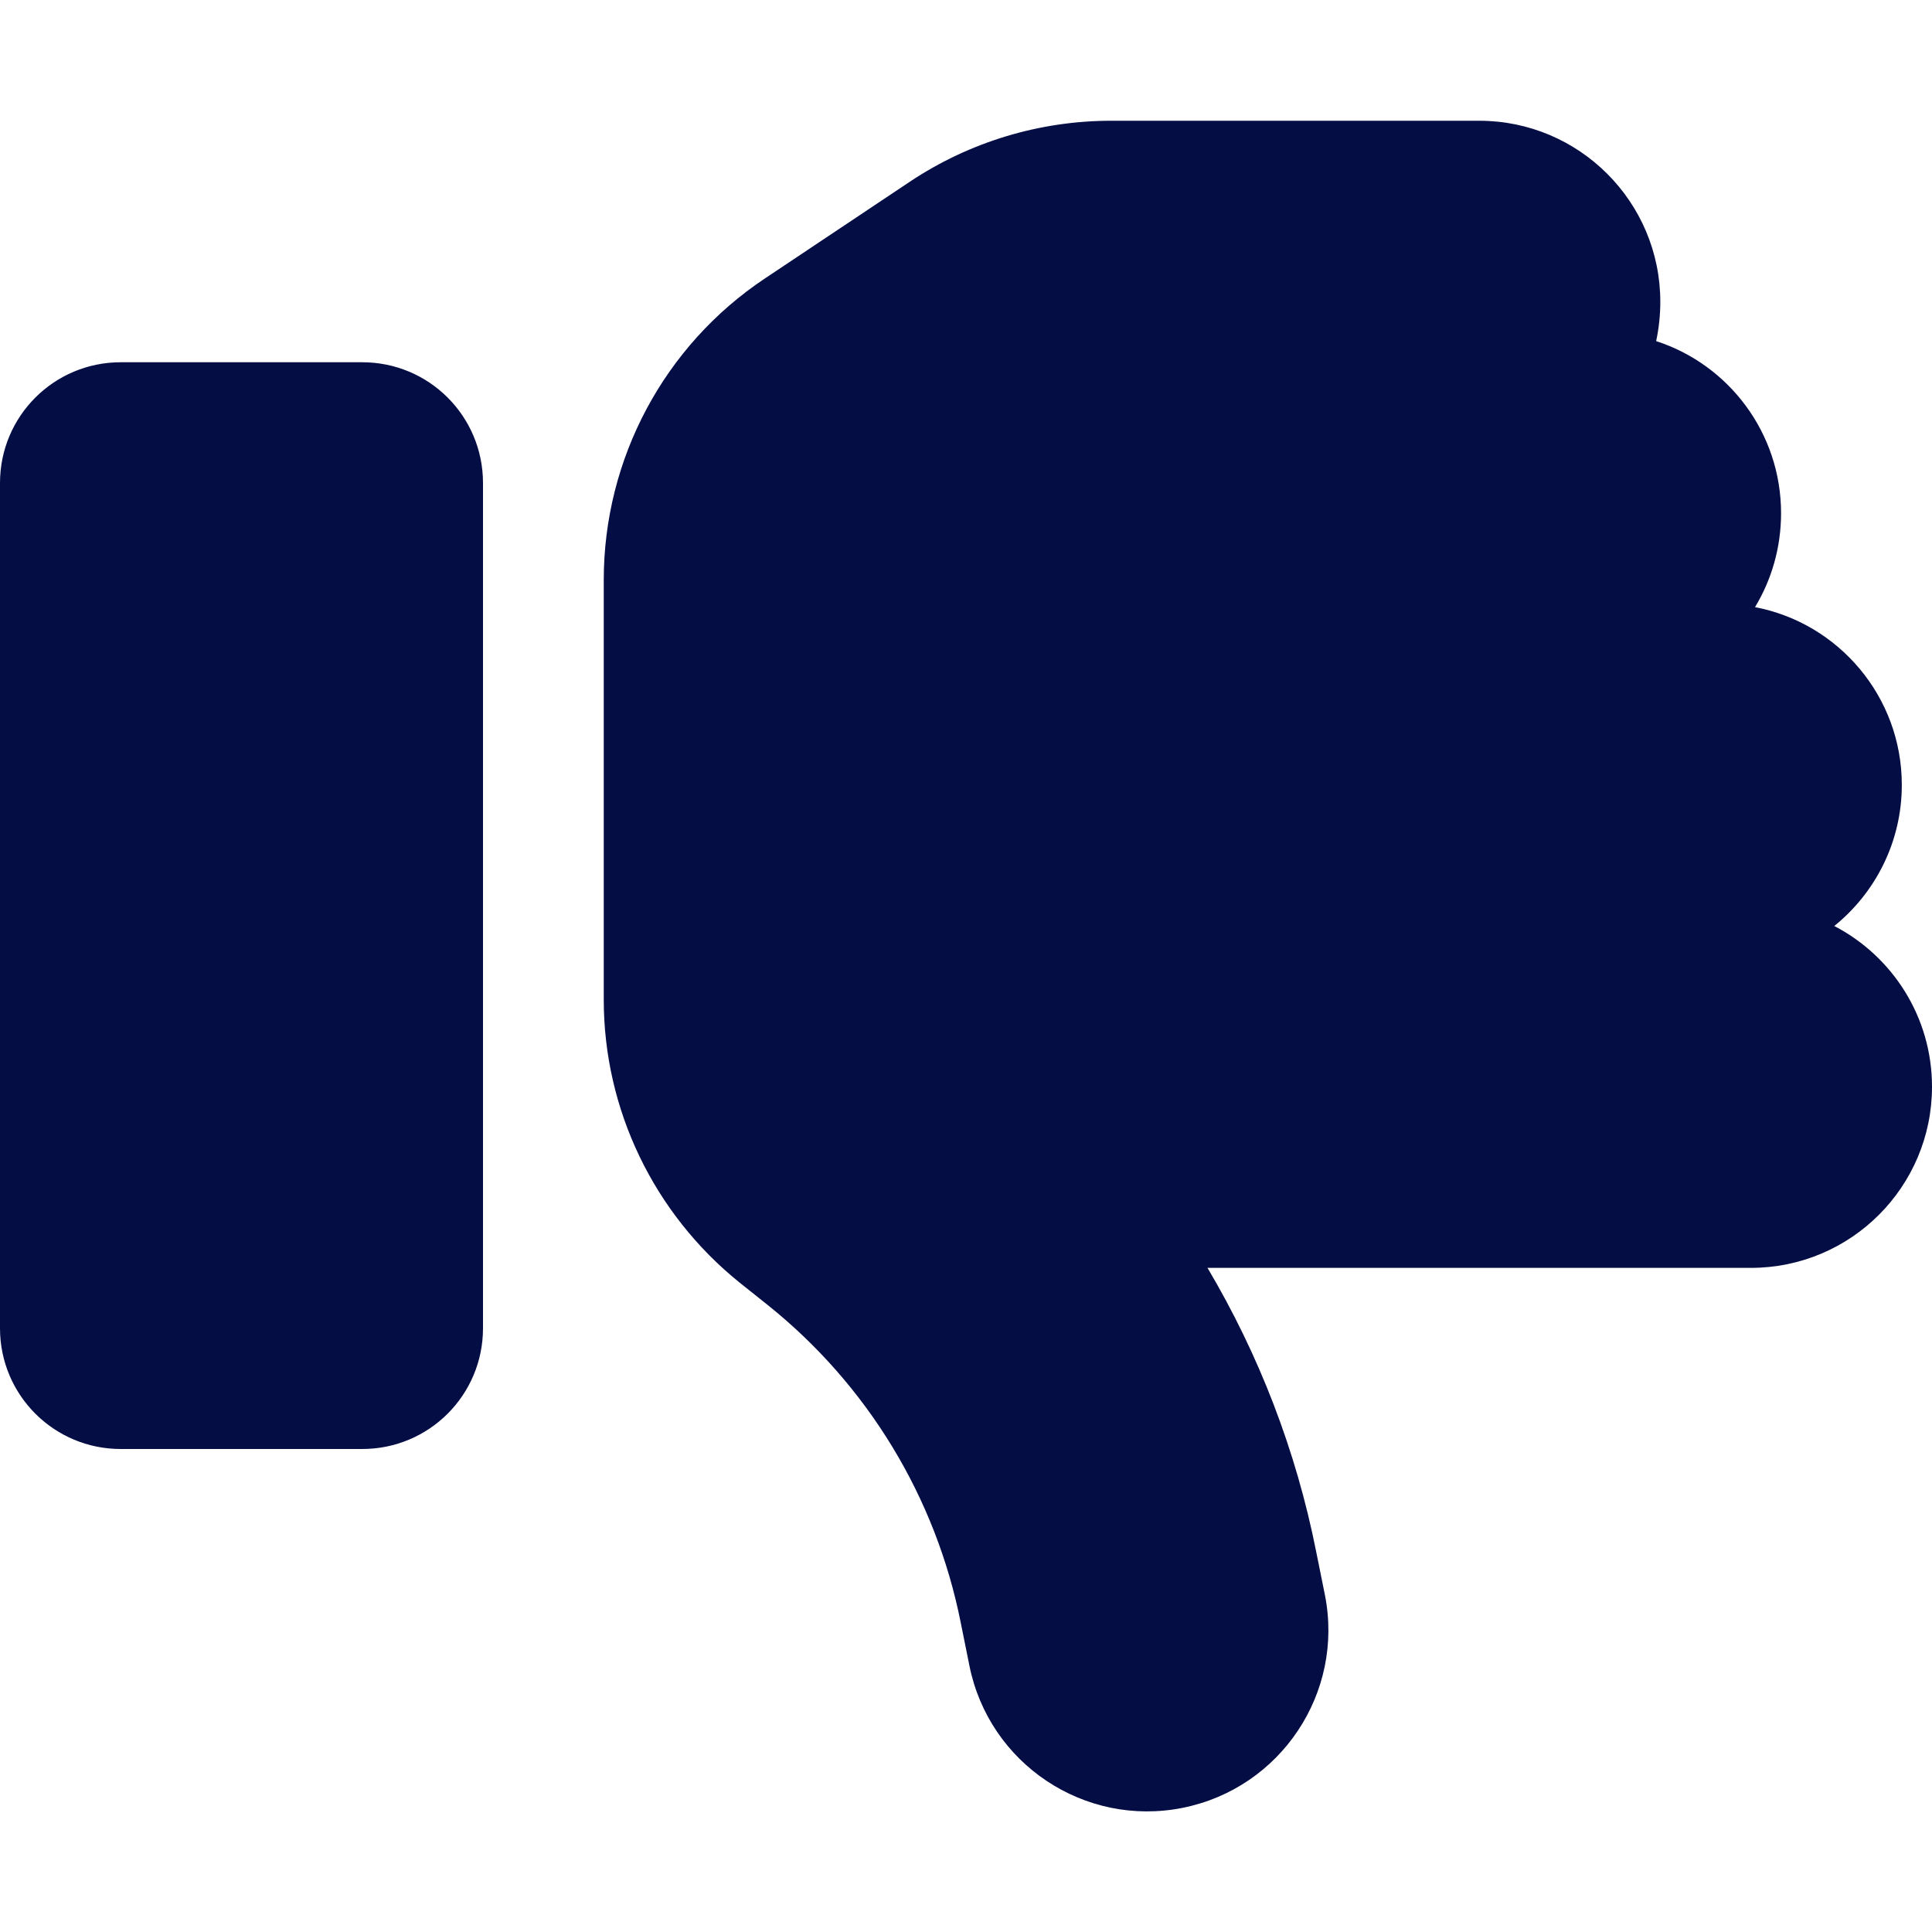
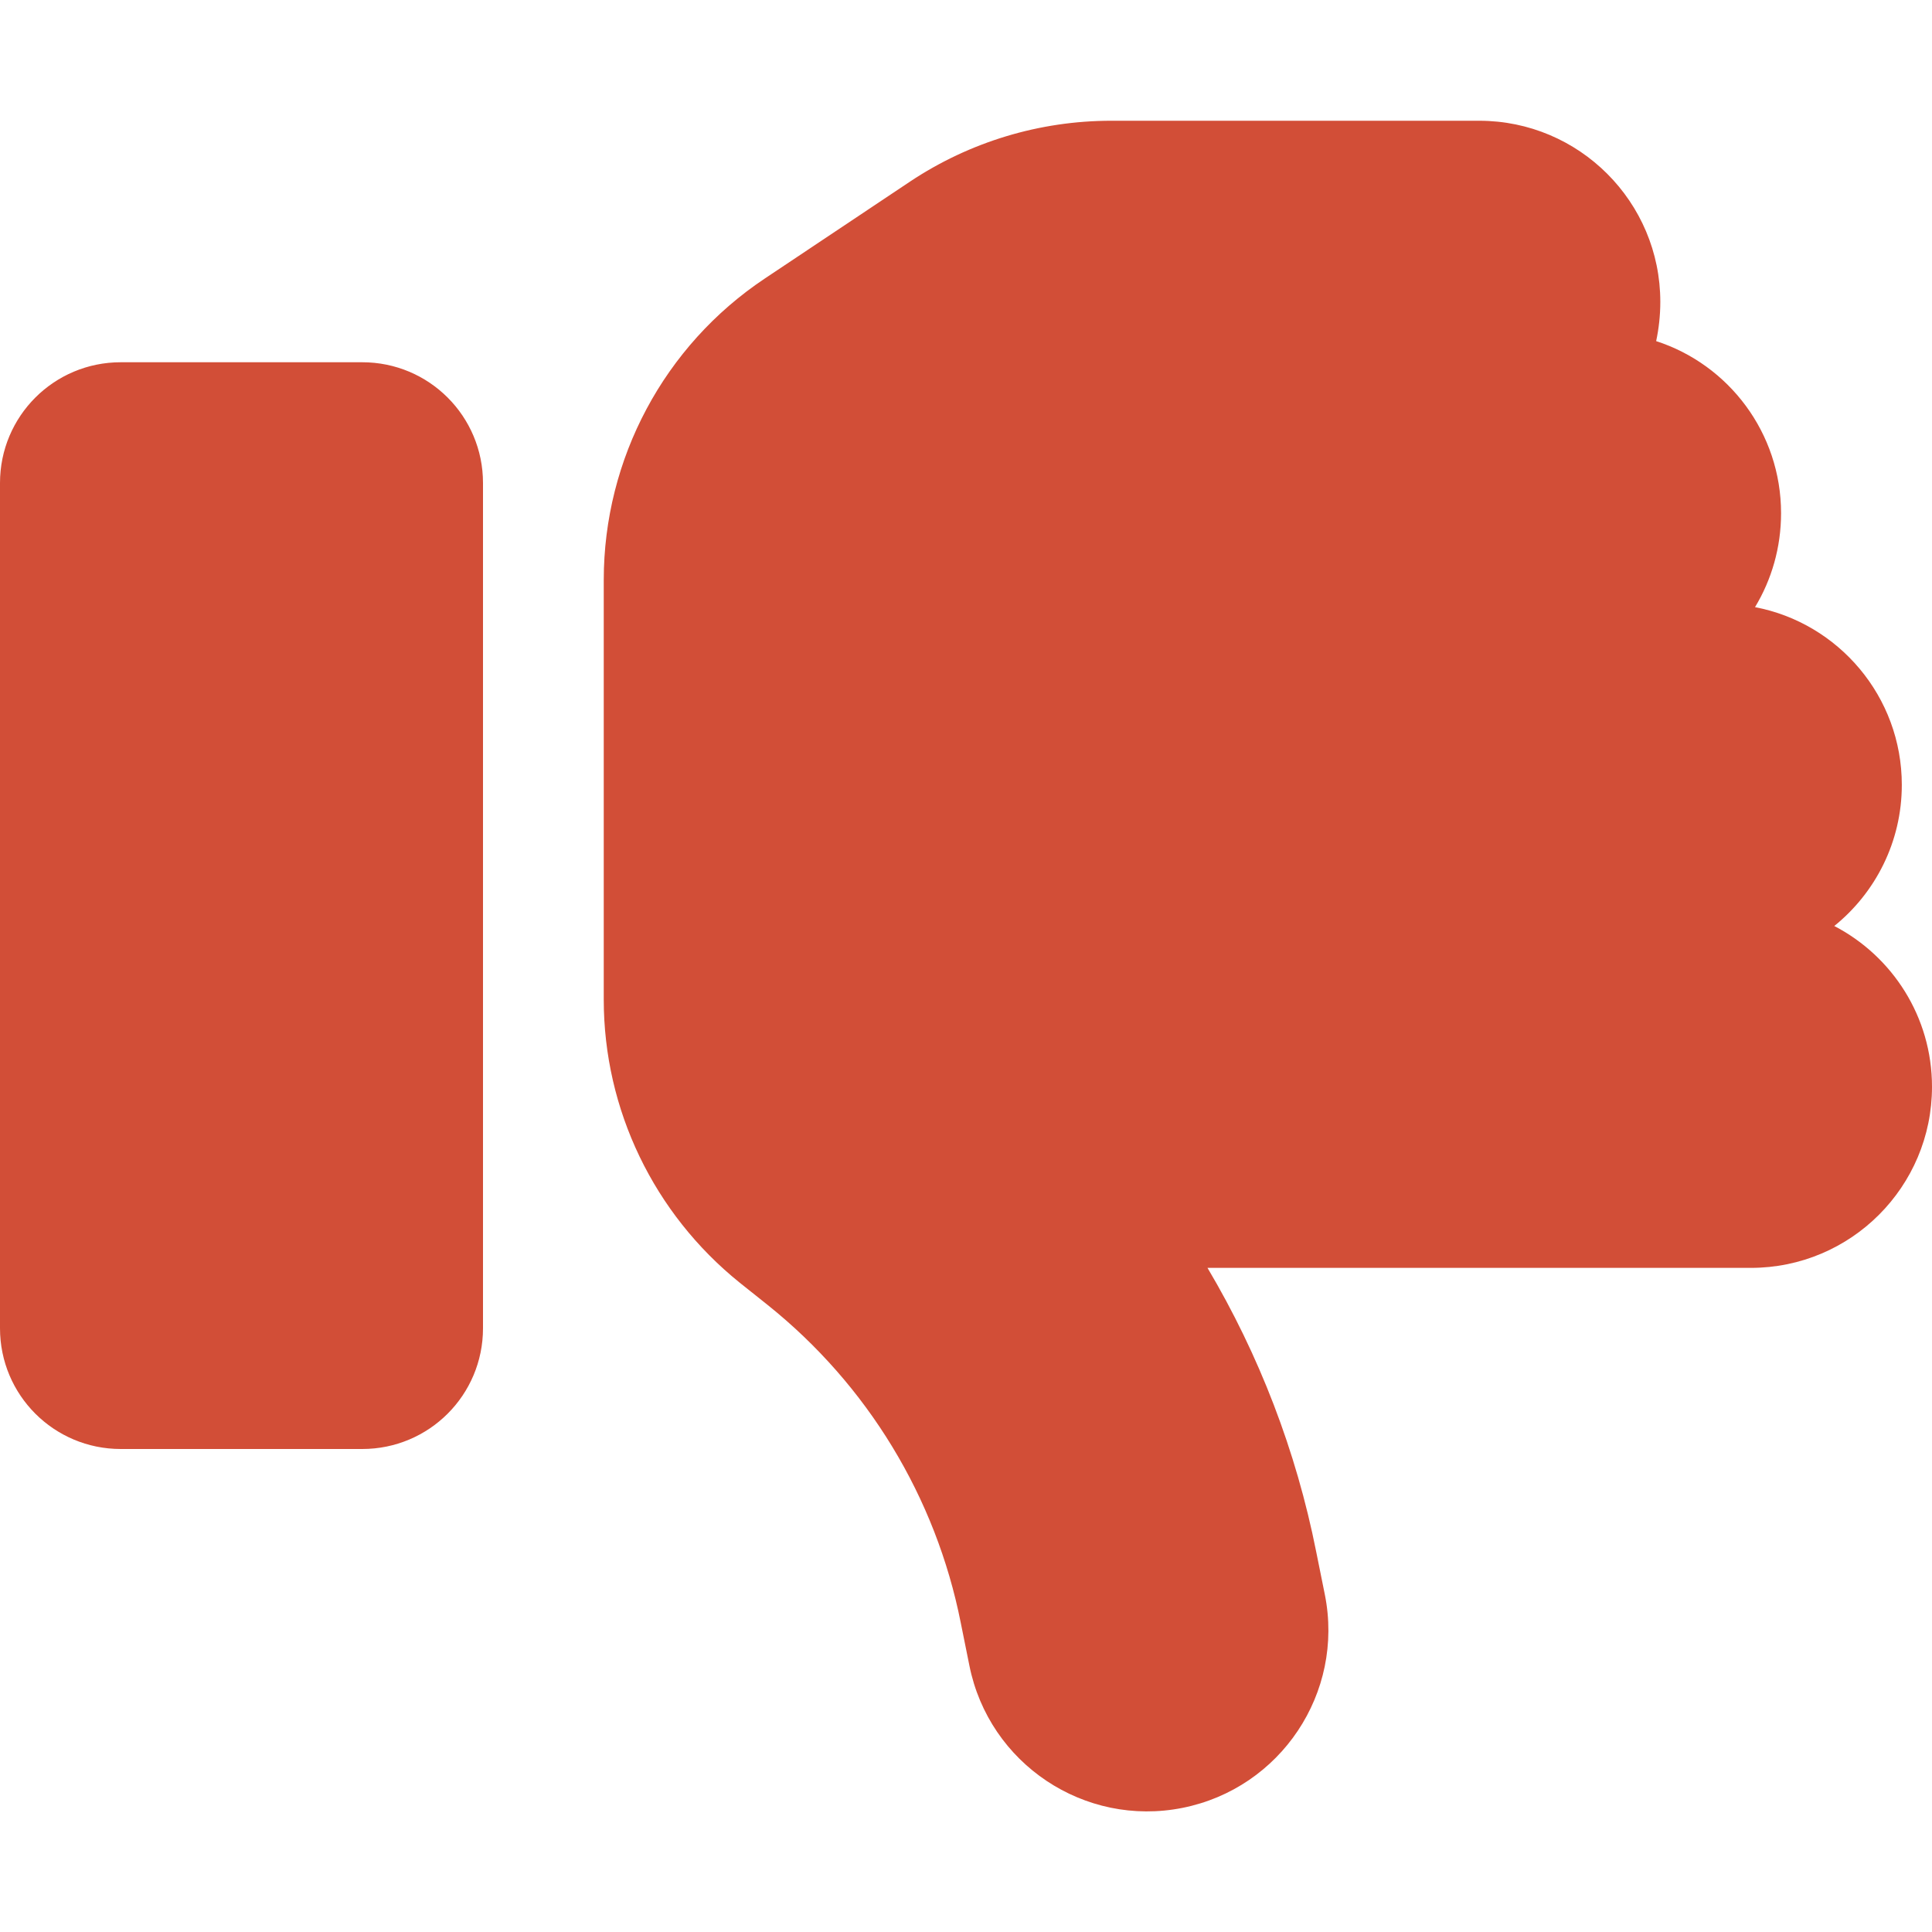
<svg xmlns="http://www.w3.org/2000/svg" viewBox="0 0 512 512">
-   <path fill="#050D45" d="M313.4 479.1c26-5.2 42.9-30.5 37.7-56.5l-2.3-11.4c-5.3-26.7-15.1-52.1-28.8-75.2l144 0c26.5 0 48-21.5 48-48c0-18.5-10.5-34.6-25.9-42.6C497 236.6 504 223.1 504 208c0-23.4-16.8-42.9-38.9-47.1c4.4-7.3 6.9-15.8 6.9-24.9c0-21.3-13.9-39.4-33.1-45.6c.7-3.3 1.1-6.8 1.1-10.4c0-26.5-21.5-48-48-48l-97.5 0c-19 0-37.5 5.6-53.3 16.1L202.7 73.8C176 91.6 160 121.6 160 153.7l0 38.3 0 48 0 24.9c0 29.2 13.3 56.7 36 75l7.4 5.9c26.5 21.2 44.6 51 51.2 84.2l2.3 11.4c5.2 26 30.5 42.9 56.5 37.7zM32 384l64 0c17.7 0 32-14.3 32-32l0-224c0-17.7-14.3-32-32-32L32 96C14.3 96 0 110.3 0 128L0 352c0 17.7 14.3 32 32 32z" />
+   <path fill="#D24E37" d="M313.4 479.1c26-5.2 42.9-30.5 37.7-56.5l-2.3-11.4c-5.3-26.7-15.1-52.1-28.8-75.2l144 0c26.5 0 48-21.5 48-48c0-18.5-10.5-34.6-25.9-42.6C497 236.6 504 223.1 504 208c0-23.4-16.8-42.9-38.9-47.1c4.4-7.3 6.9-15.8 6.9-24.9c0-21.3-13.9-39.4-33.1-45.6c.7-3.3 1.1-6.8 1.1-10.4c0-26.5-21.5-48-48-48l-97.5 0c-19 0-37.5 5.6-53.3 16.1L202.7 73.8C176 91.6 160 121.6 160 153.7l0 38.3 0 48 0 24.9c0 29.2 13.3 56.7 36 75l7.4 5.9c26.5 21.2 44.6 51 51.2 84.2l2.3 11.4c5.2 26 30.5 42.9 56.5 37.7zM32 384l64 0c17.7 0 32-14.3 32-32l0-224c0-17.7-14.3-32-32-32L32 96C14.3 96 0 110.3 0 128L0 352c0 17.7 14.3 32 32 32z" />
</svg>
